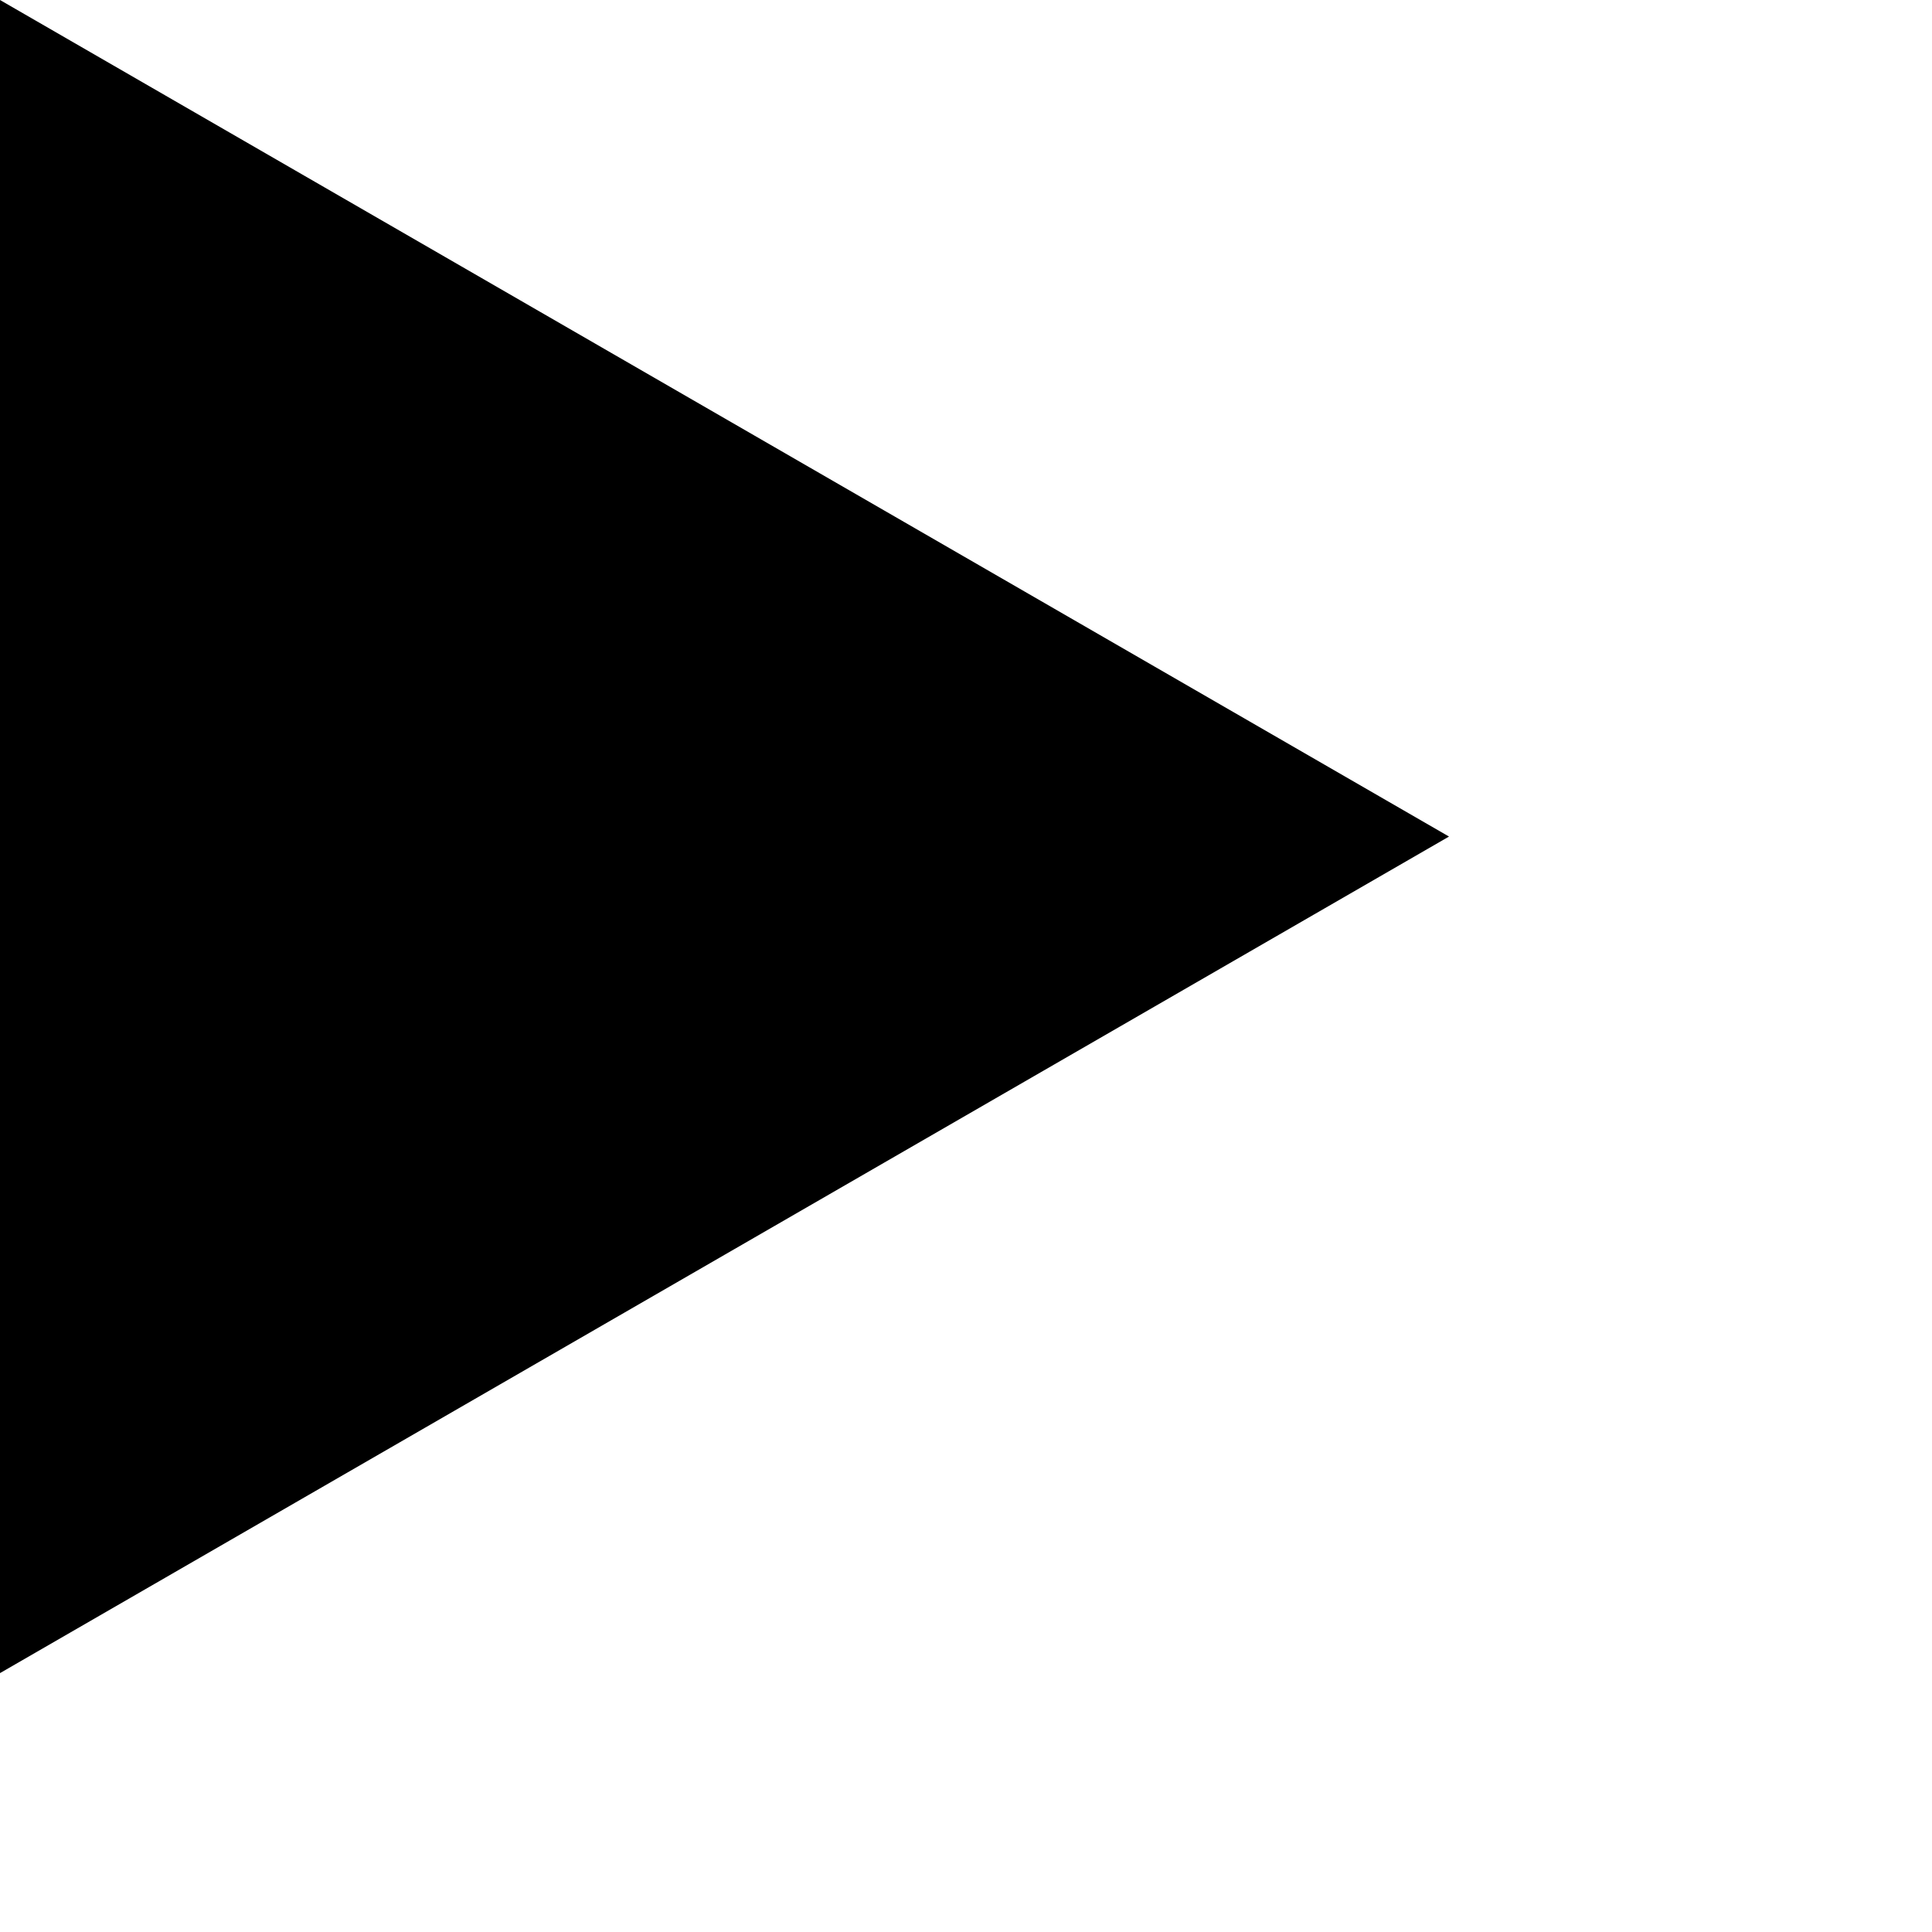
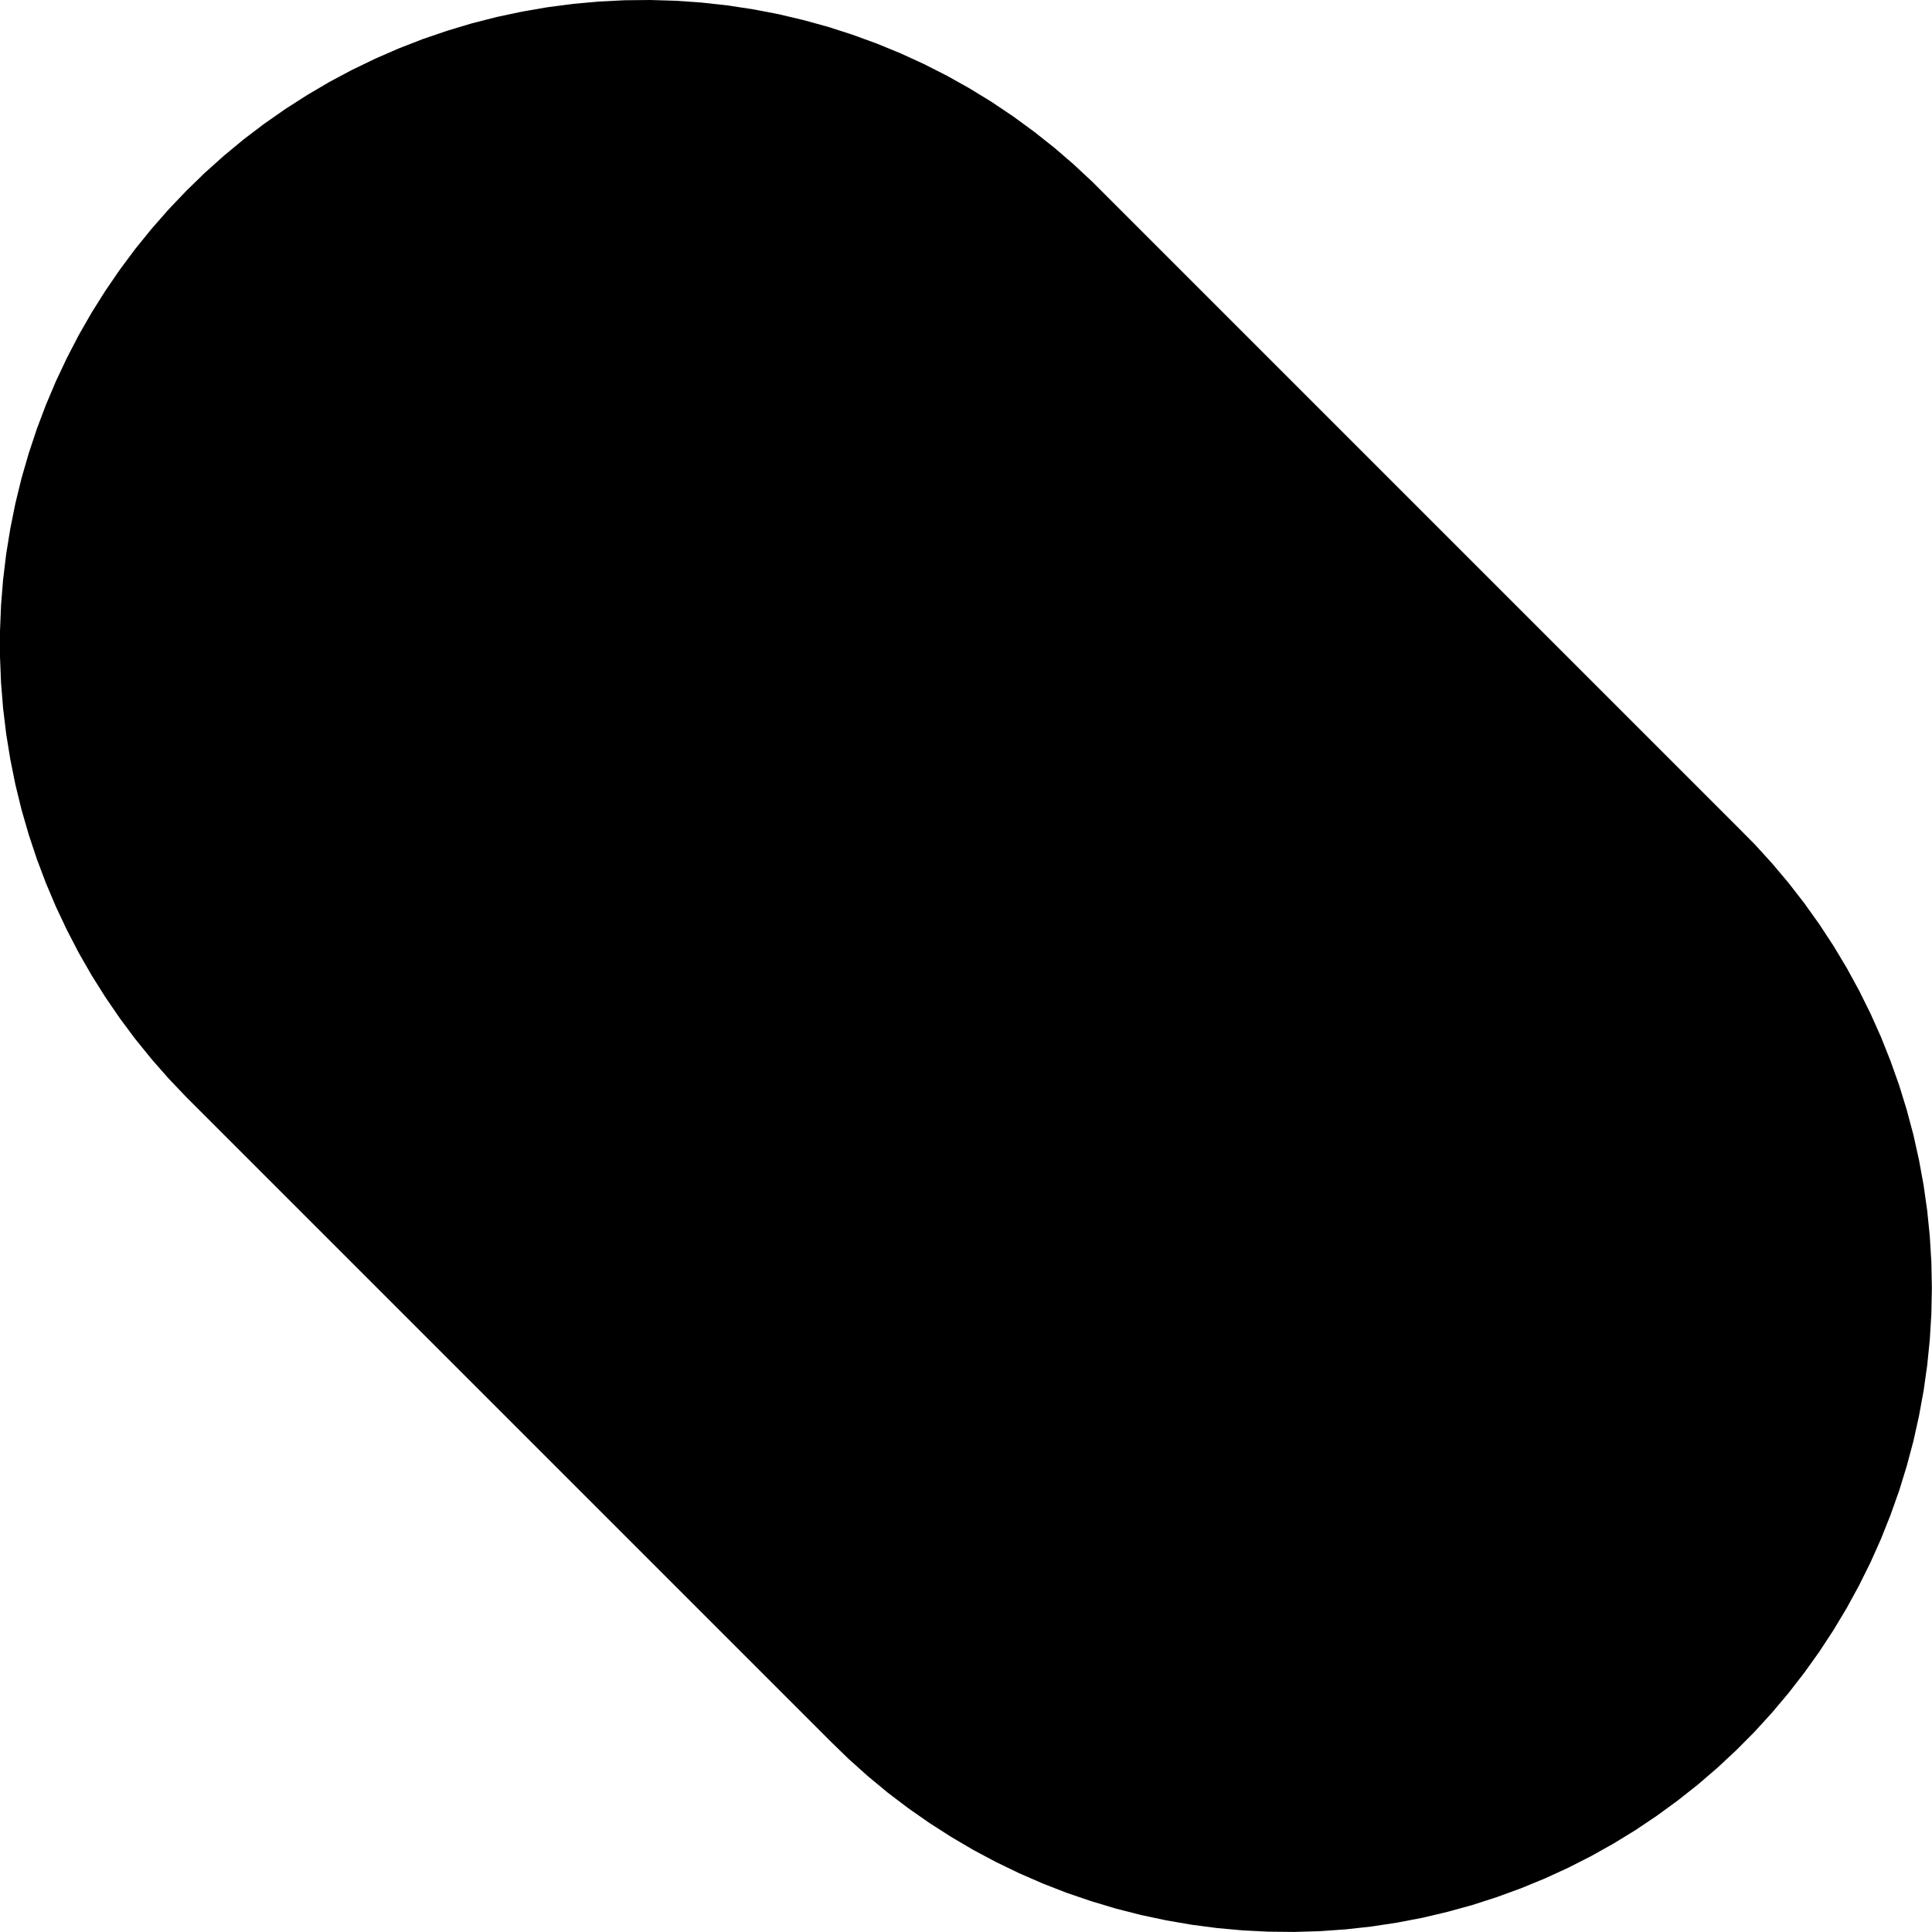
- <svg xmlns="http://www.w3.org/2000/svg" version="1.1" viewBox="0 0 2 2" width="2mm" height="2mm">
+ <svg xmlns="http://www.w3.org/2000/svg" version="1.1" viewBox="0 0 30 30" width="30mm" height="30mm">
  <defs>
    <marker id="arrow" viewBox="0 0 16 16" refX="8" refY="8" markerWidth="9" markerHeight="9" orient="auto-start-reverse">
      <path d="M 0 0 L 16 8 L 0 16 z" stroke="context-stroke" fill="context-fill" />
    </marker>
  </defs>
  <g>
-     <path d="M1.5,0.866L0,0L0,1.732L1.5,0.866 Z  " />
+     <path d="M0.016,10.599L0.048,10.998L0.096,11.396L0.16,11.791L0.239,12.183L0.334,12.572L0.445,12.956L0.571,13.336L0.712,13.71L0.868,14.079L1.039,14.441L1.223,14.796L1.422,15.143L1.635,15.482L1.861,15.812L2.1,16.133L2.352,16.444L2.616,16.745L2.892,17.035L12.892,27.035L13.179,27.314L13.477,27.581L13.785,27.836L14.104,28.078L14.432,28.307L14.769,28.523L15.114,28.726L15.467,28.914L15.827,29.088L16.194,29.248L16.567,29.393L16.946,29.522L17.329,29.637L17.717,29.736L18.108,29.819L18.503,29.887L18.9,29.939L19.298,29.975L19.698,29.995L20.098,29.999L20.498,29.987L20.897,29.959L21.295,29.915L21.691,29.855L22.084,29.78L22.473,29.688L22.859,29.582L23.24,29.459L23.616,29.322L23.986,29.17L24.35,29.003L24.706,28.822L25.056,28.626L25.397,28.417L25.729,28.194L26.052,27.958L26.366,27.71L26.669,27.449L26.962,27.176L27.244,26.892L27.514,26.596L27.772,26.29L28.017,25.974L28.25,25.648L28.469,25.314L28.675,24.971L28.867,24.619L29.045,24.261L29.208,23.896L29.356,23.524L29.49,23.147L29.608,22.764L29.711,22.378L29.798,21.987L29.87,21.593L29.926,21.197L29.966,20.799L29.99,20.4L29.998,19.999L29.99,19.599L29.966,19.2L29.926,18.802L29.87,18.406L29.798,18.012L29.711,17.621L29.608,17.235L29.49,16.852L29.356,16.475L29.208,16.103L29.045,15.738L28.867,15.38L28.675,15.028L28.469,14.685L28.25,14.351L28.017,14.025L27.772,13.709L27.514,13.403L27.244,13.107L26.962,12.823L16.962,2.823L16.669,2.55L16.366,2.289L16.052,2.041L15.729,1.805L15.397,1.582L15.056,1.373L14.706,1.177L14.35,0.996L13.986,0.829L13.616,0.677L13.24,0.54L12.859,0.417L12.473,0.311L12.084,0.219L11.691,0.144L11.295,0.084L10.897,0.04L10.498,0.012L10.098,0L9.698,0.004L9.298,0.024L8.9,0.06L8.503,0.112L8.108,0.18L7.717,0.263L7.329,0.362L6.946,0.477L6.567,0.606L6.194,0.751L5.827,0.911L5.467,1.085L5.114,1.273L4.769,1.476L4.432,1.692L4.104,1.921L3.785,2.163L3.477,2.418L3.179,2.685L2.892,2.964L2.616,3.254L2.352,3.555L2.1,3.866L1.861,4.187L1.635,4.517L1.422,4.856L1.223,5.203L1.039,5.558L0.868,5.92L0.712,6.289L0.571,6.663L0.445,7.043L0.334,7.427L0.239,7.816L0.16,8.208L0.096,8.603L0.048,9.001L0.016,9.4L0,9.799L0,10.2L0.016,10.599 Z  " />
  </g>
</svg>
